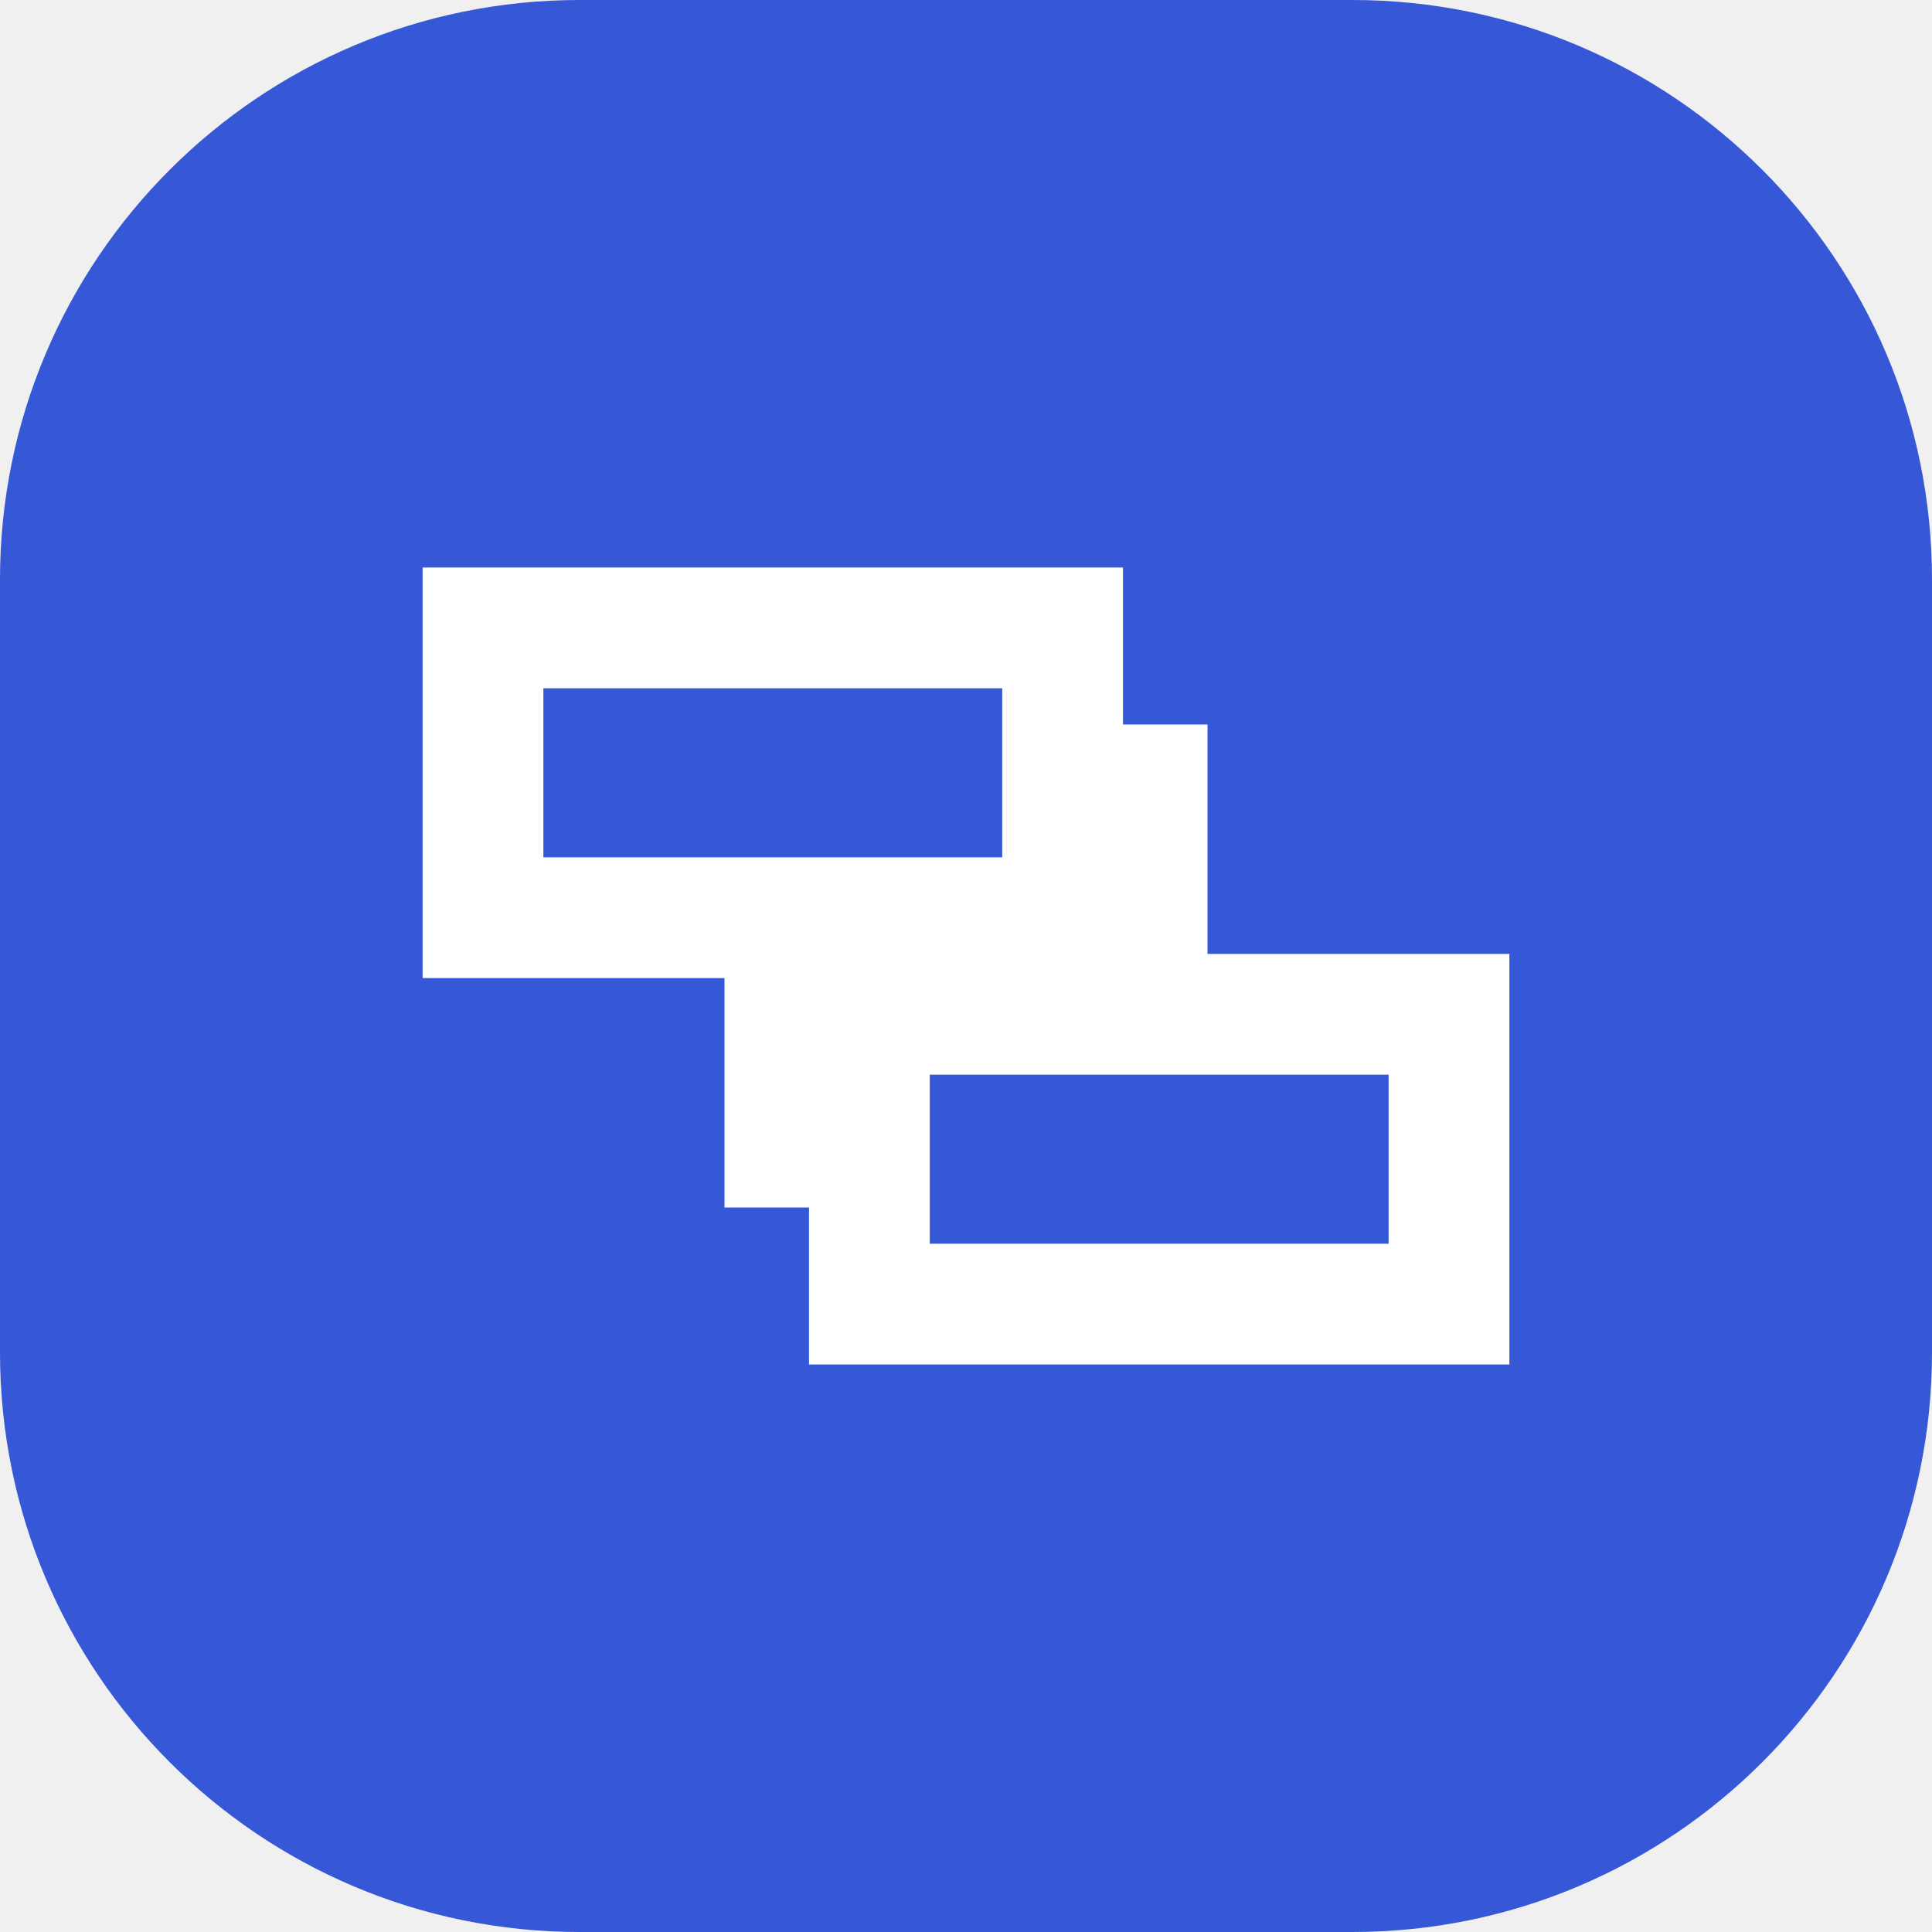
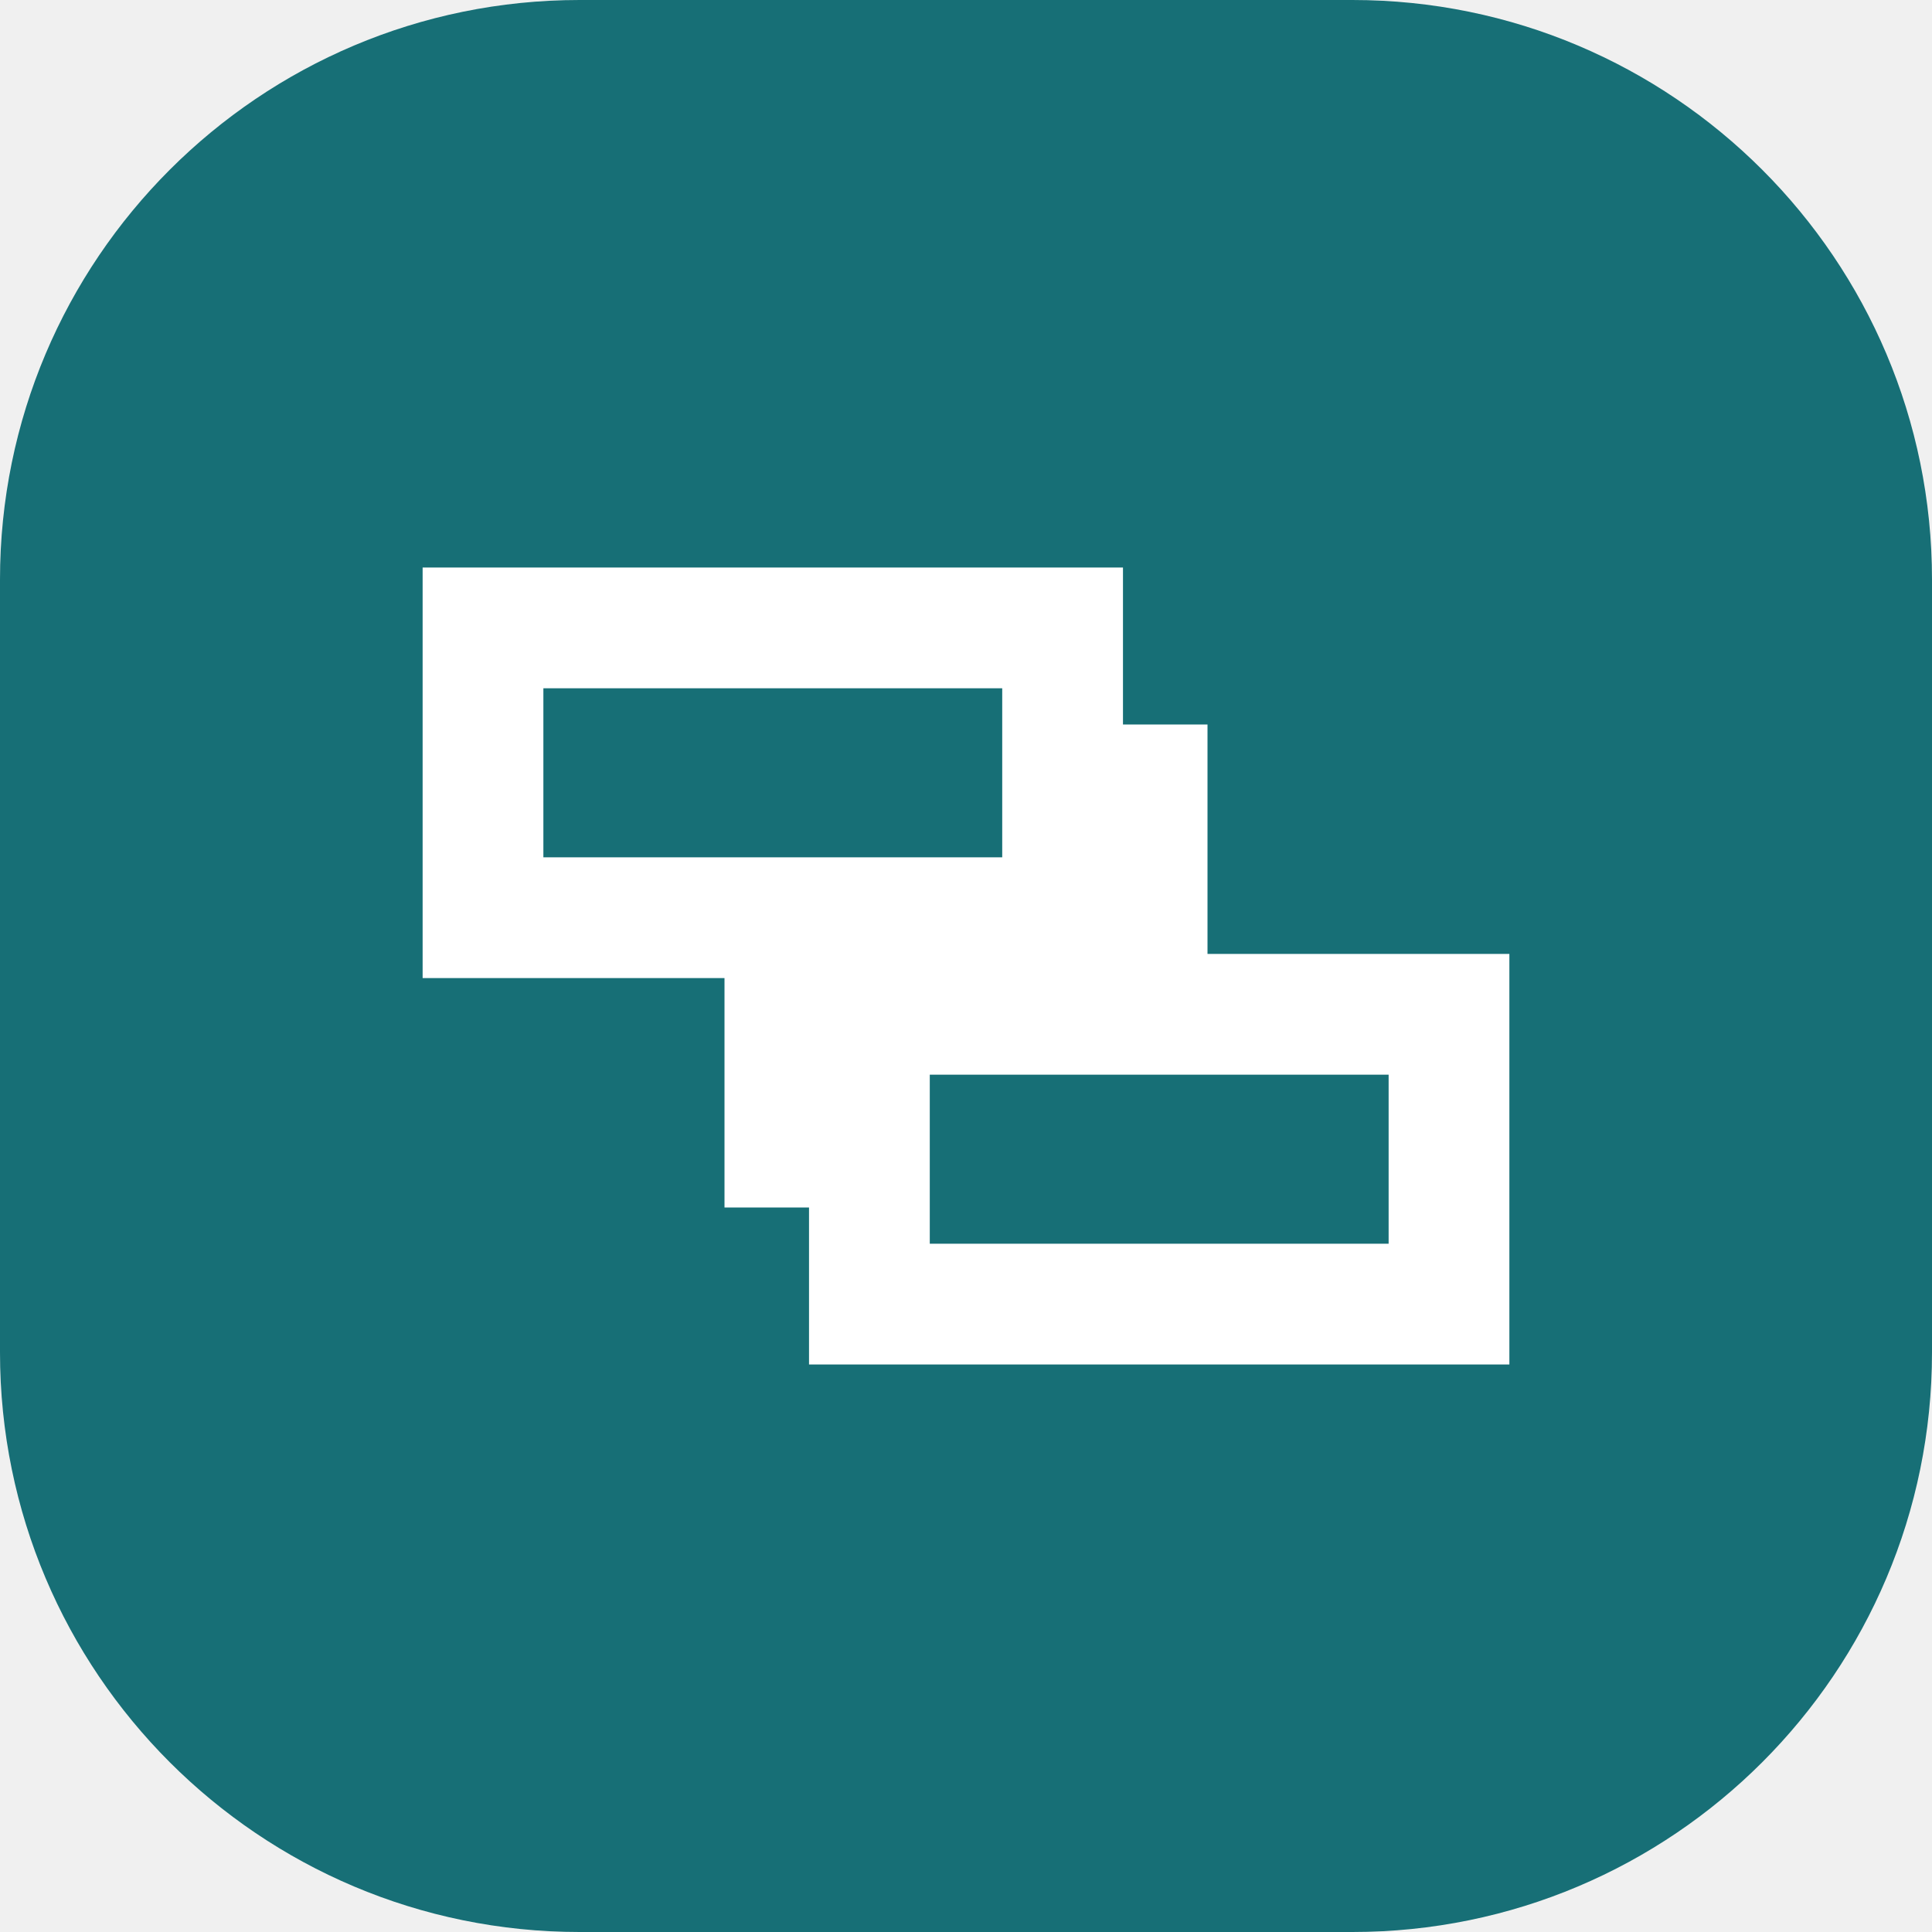
<svg xmlns="http://www.w3.org/2000/svg" viewBox="0 0 40 40">
-   <rect width="40" height="40" rx="12" fill="#3758d6" />
+   <rect width="40" height="40" rx="12" fill="#176f76" />
  <path d="M10 13h12v6H10zm8 8h12v6H18z" fill="none" stroke="white" stroke-width="2.5" />
  <path d="M16 19v5h2m6-3v-5h-2" stroke="white" stroke-width="2" fill="none" />
</svg>
